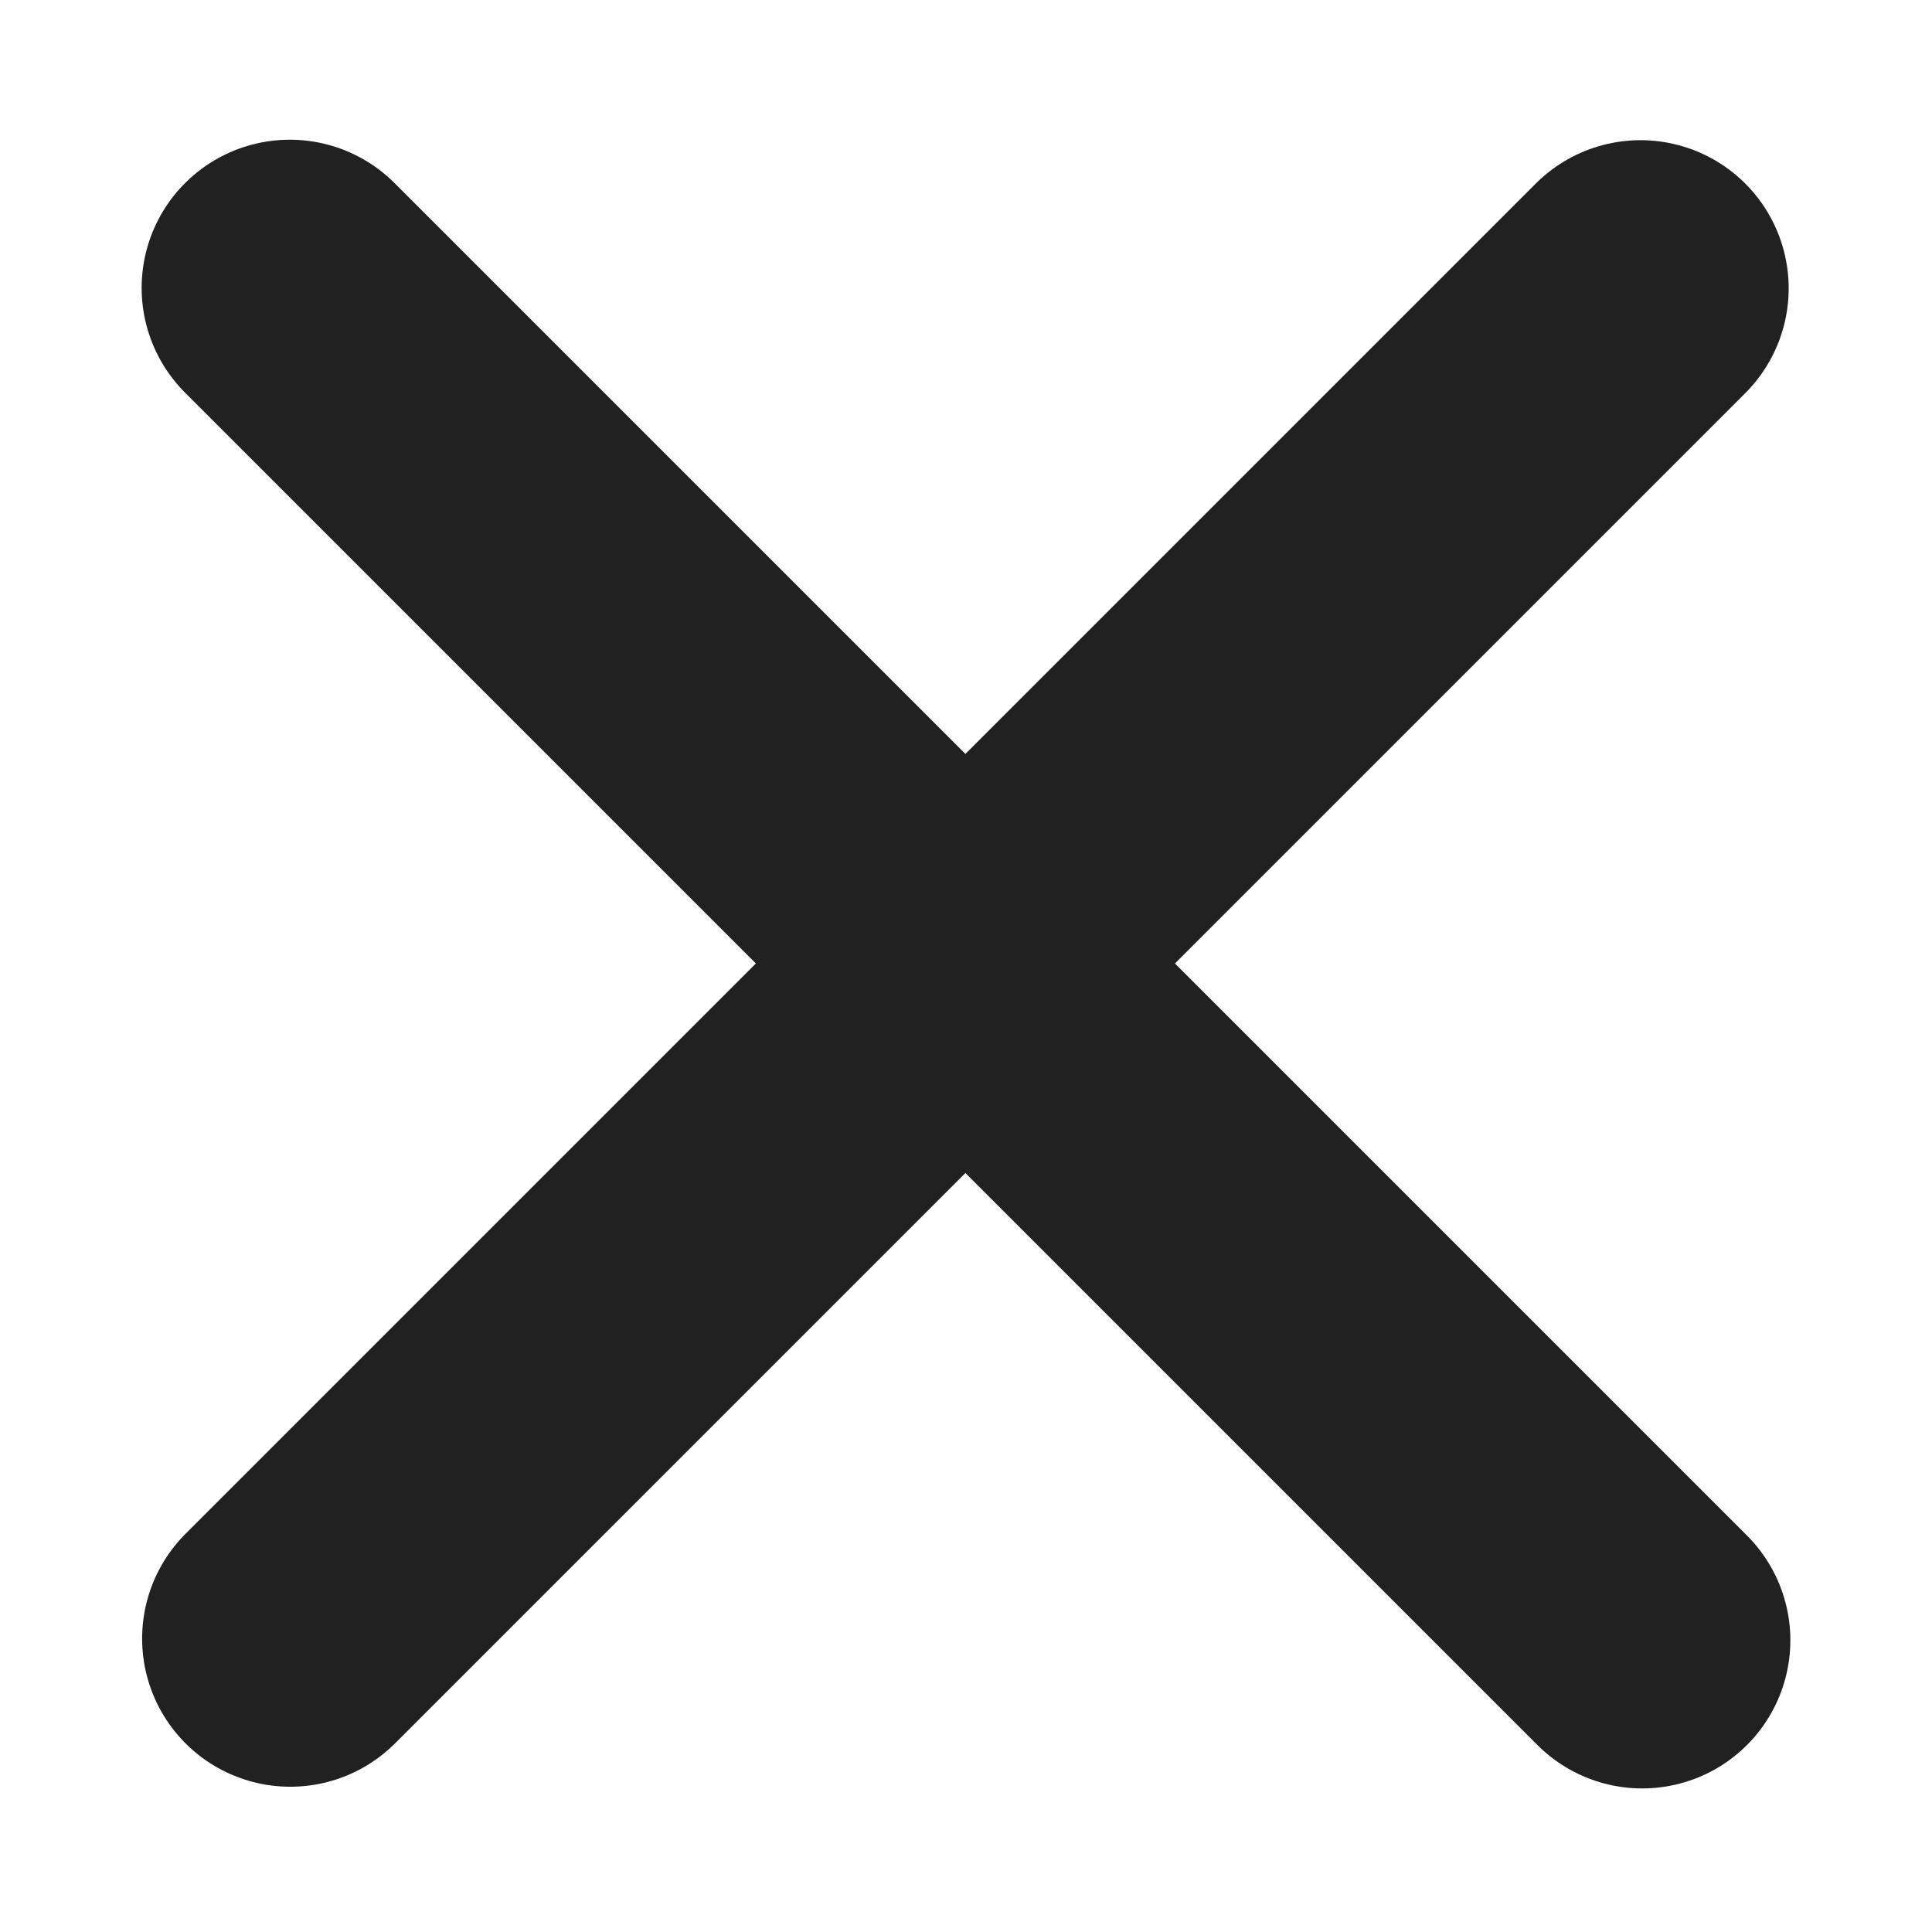
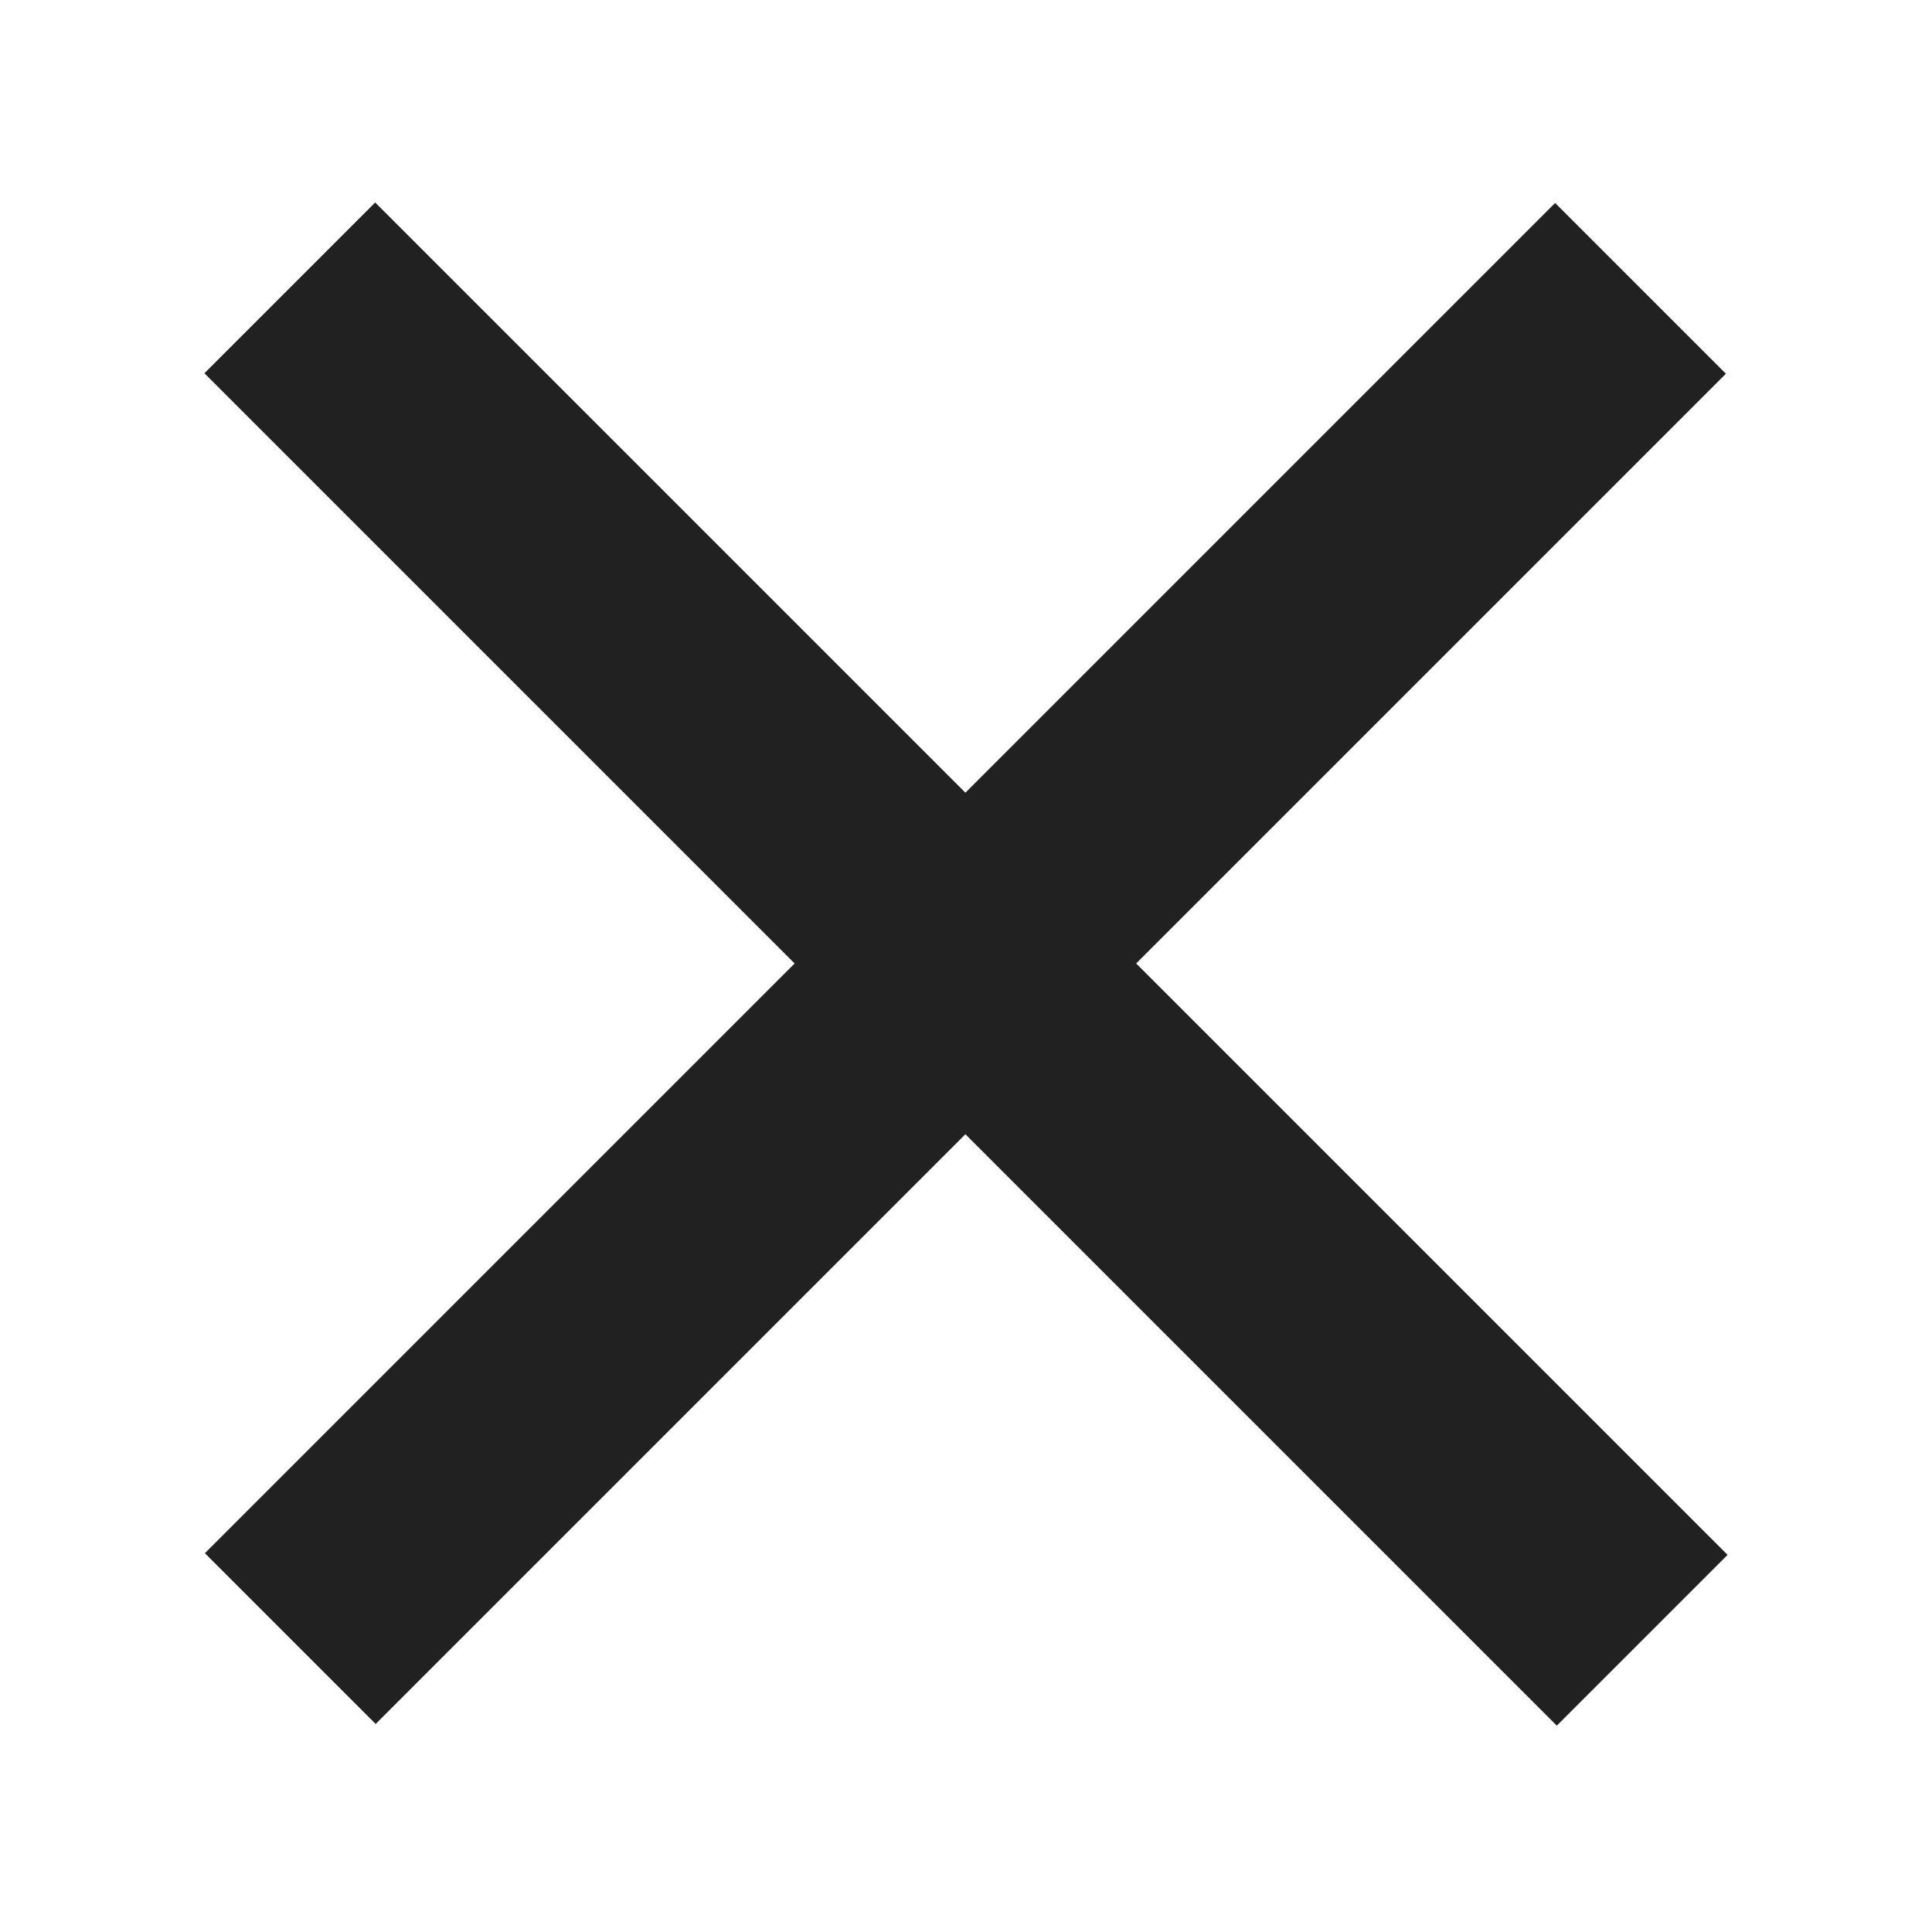
<svg xmlns="http://www.w3.org/2000/svg" width="8" height="8" viewBox="0 0 8 8" fill="none">
-   <path d="M6.793 1.194L1.202 6.785" stroke="#212121" stroke-width="1.227" stroke-linecap="round" stroke-linejoin="round" />
-   <path d="M6.8 6.792L1.2 1.192" stroke="#212121" stroke-width="1.227" stroke-linecap="round" stroke-linejoin="round" />
+   <path d="M6.793 1.194L1.202 6.785" stroke="#212121" strokeWidth="1.227" strokeLinecap="round" strokeLinejoin="round" />
+   <path d="M6.8 6.792L1.2 1.192" stroke="#212121" strokeWidth="1.227" strokeLinecap="round" strokeLinejoin="round" />
</svg>
